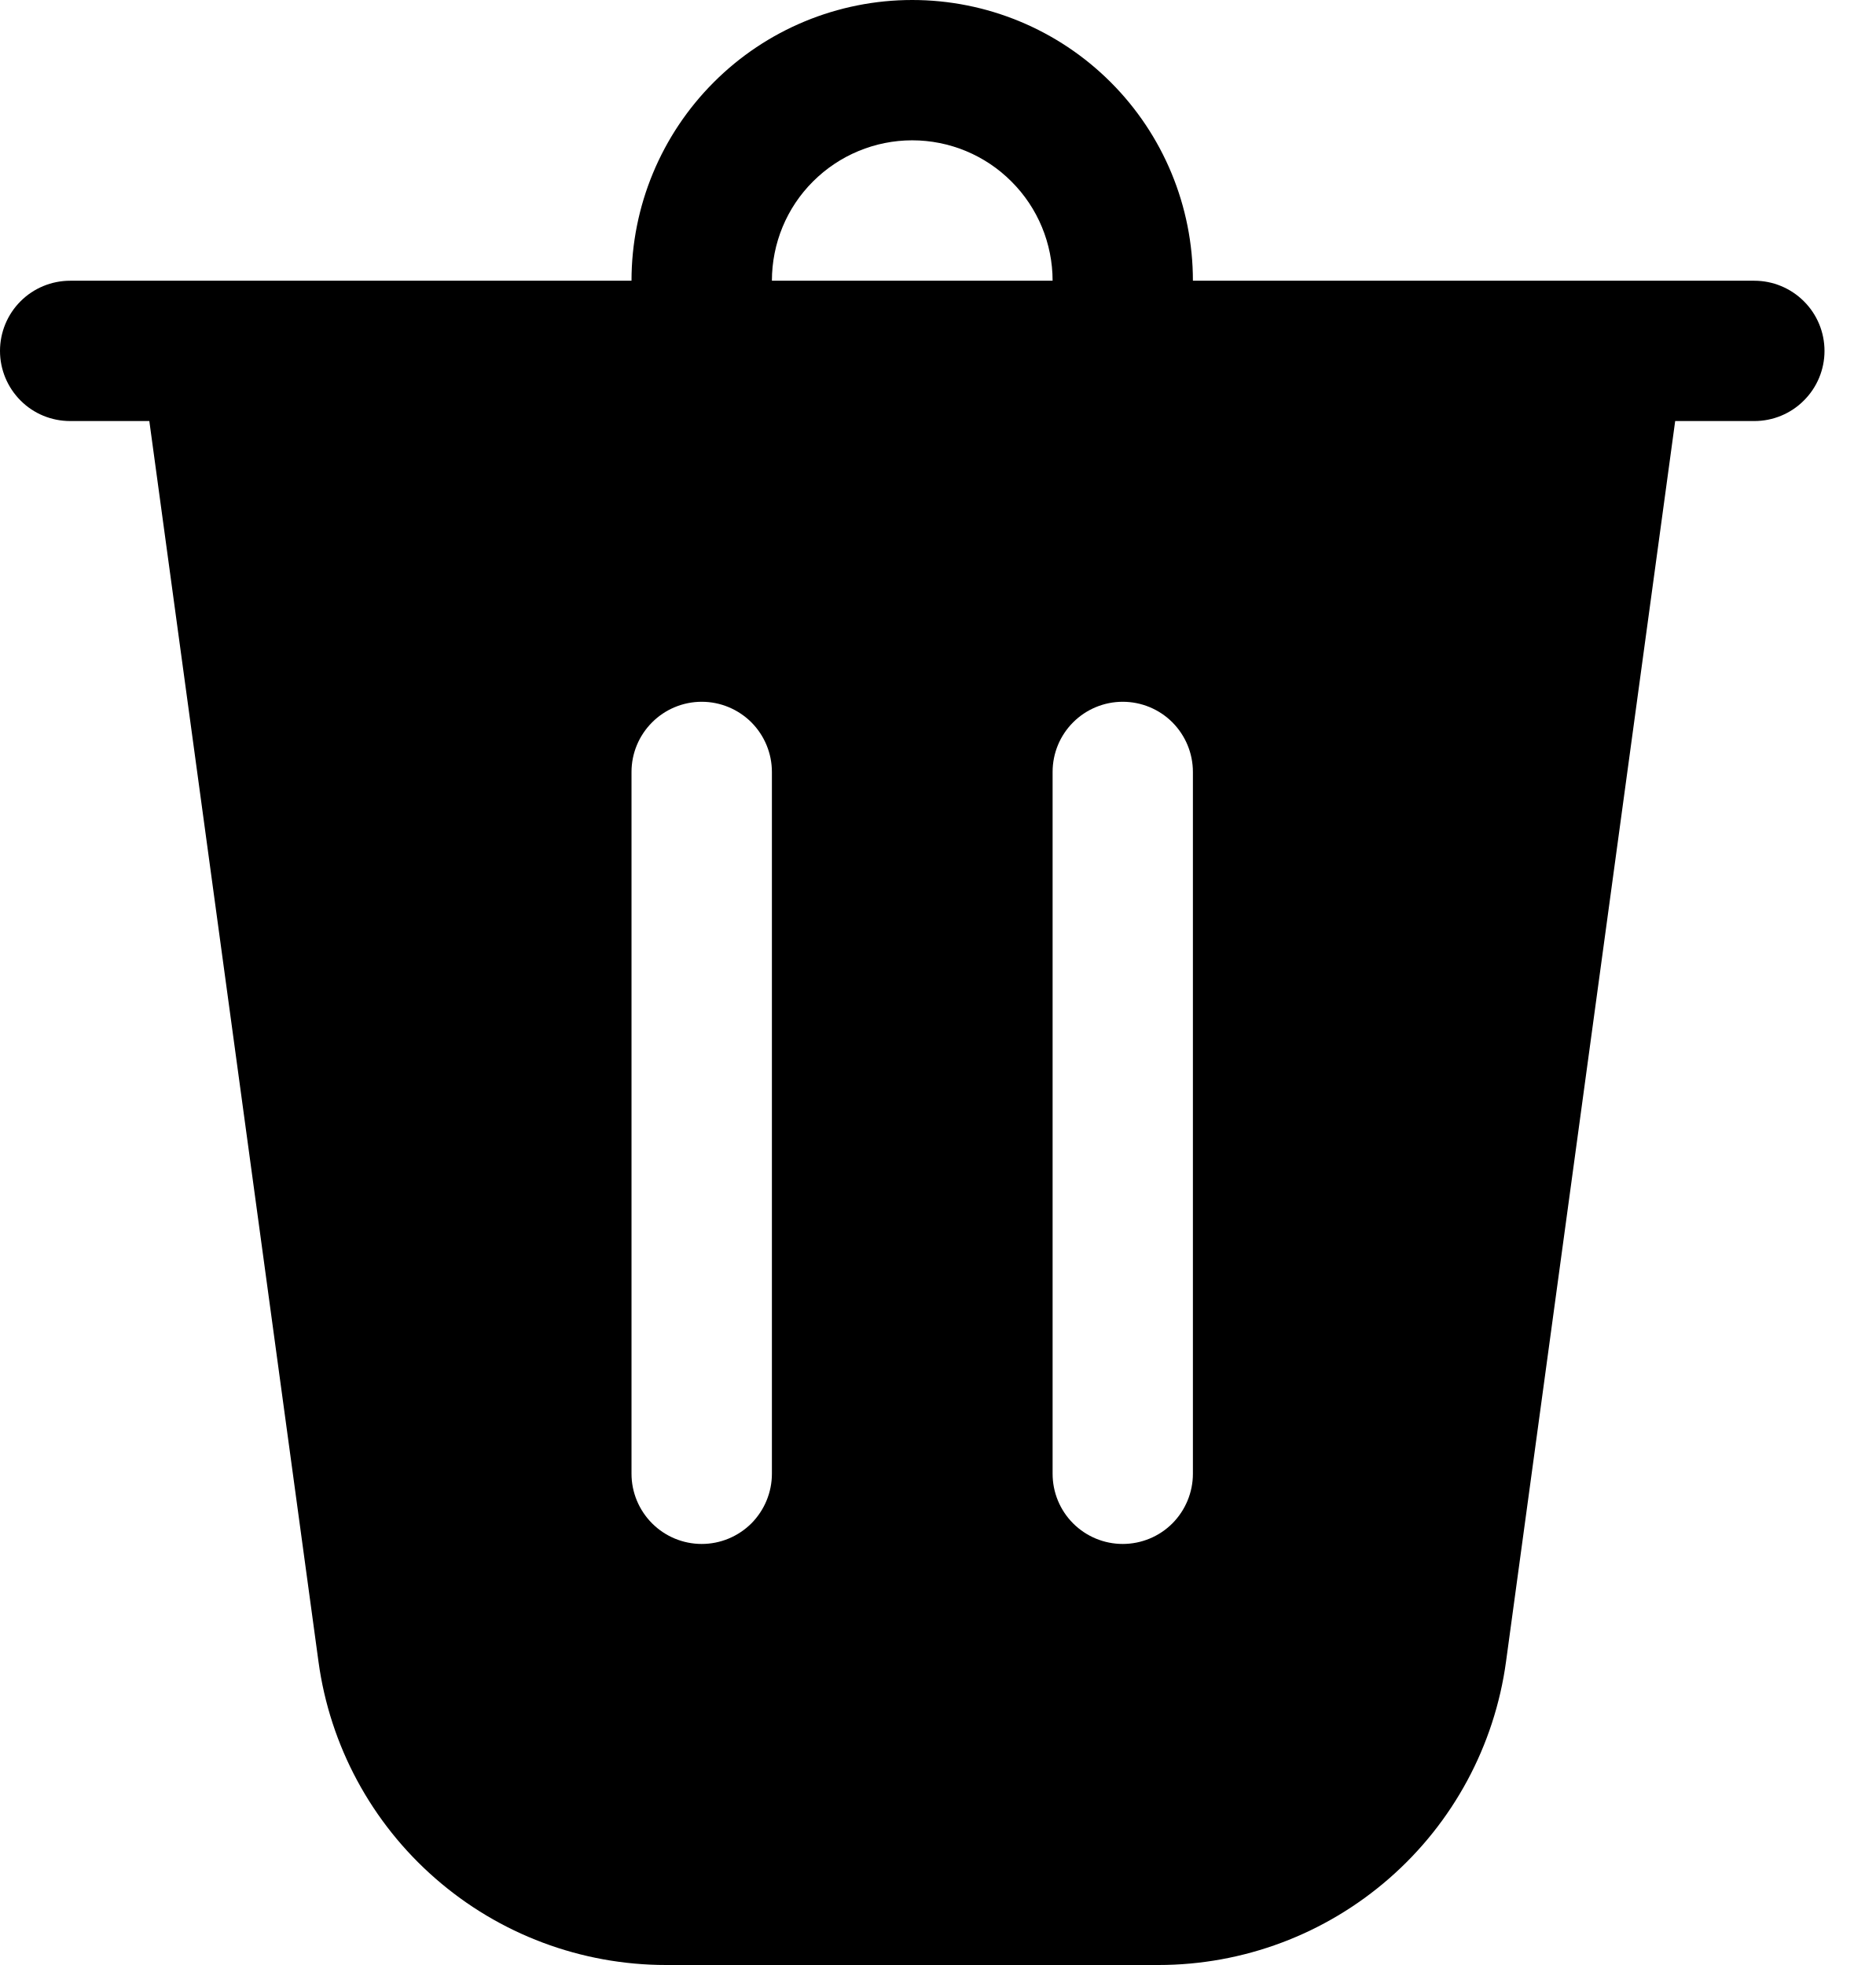
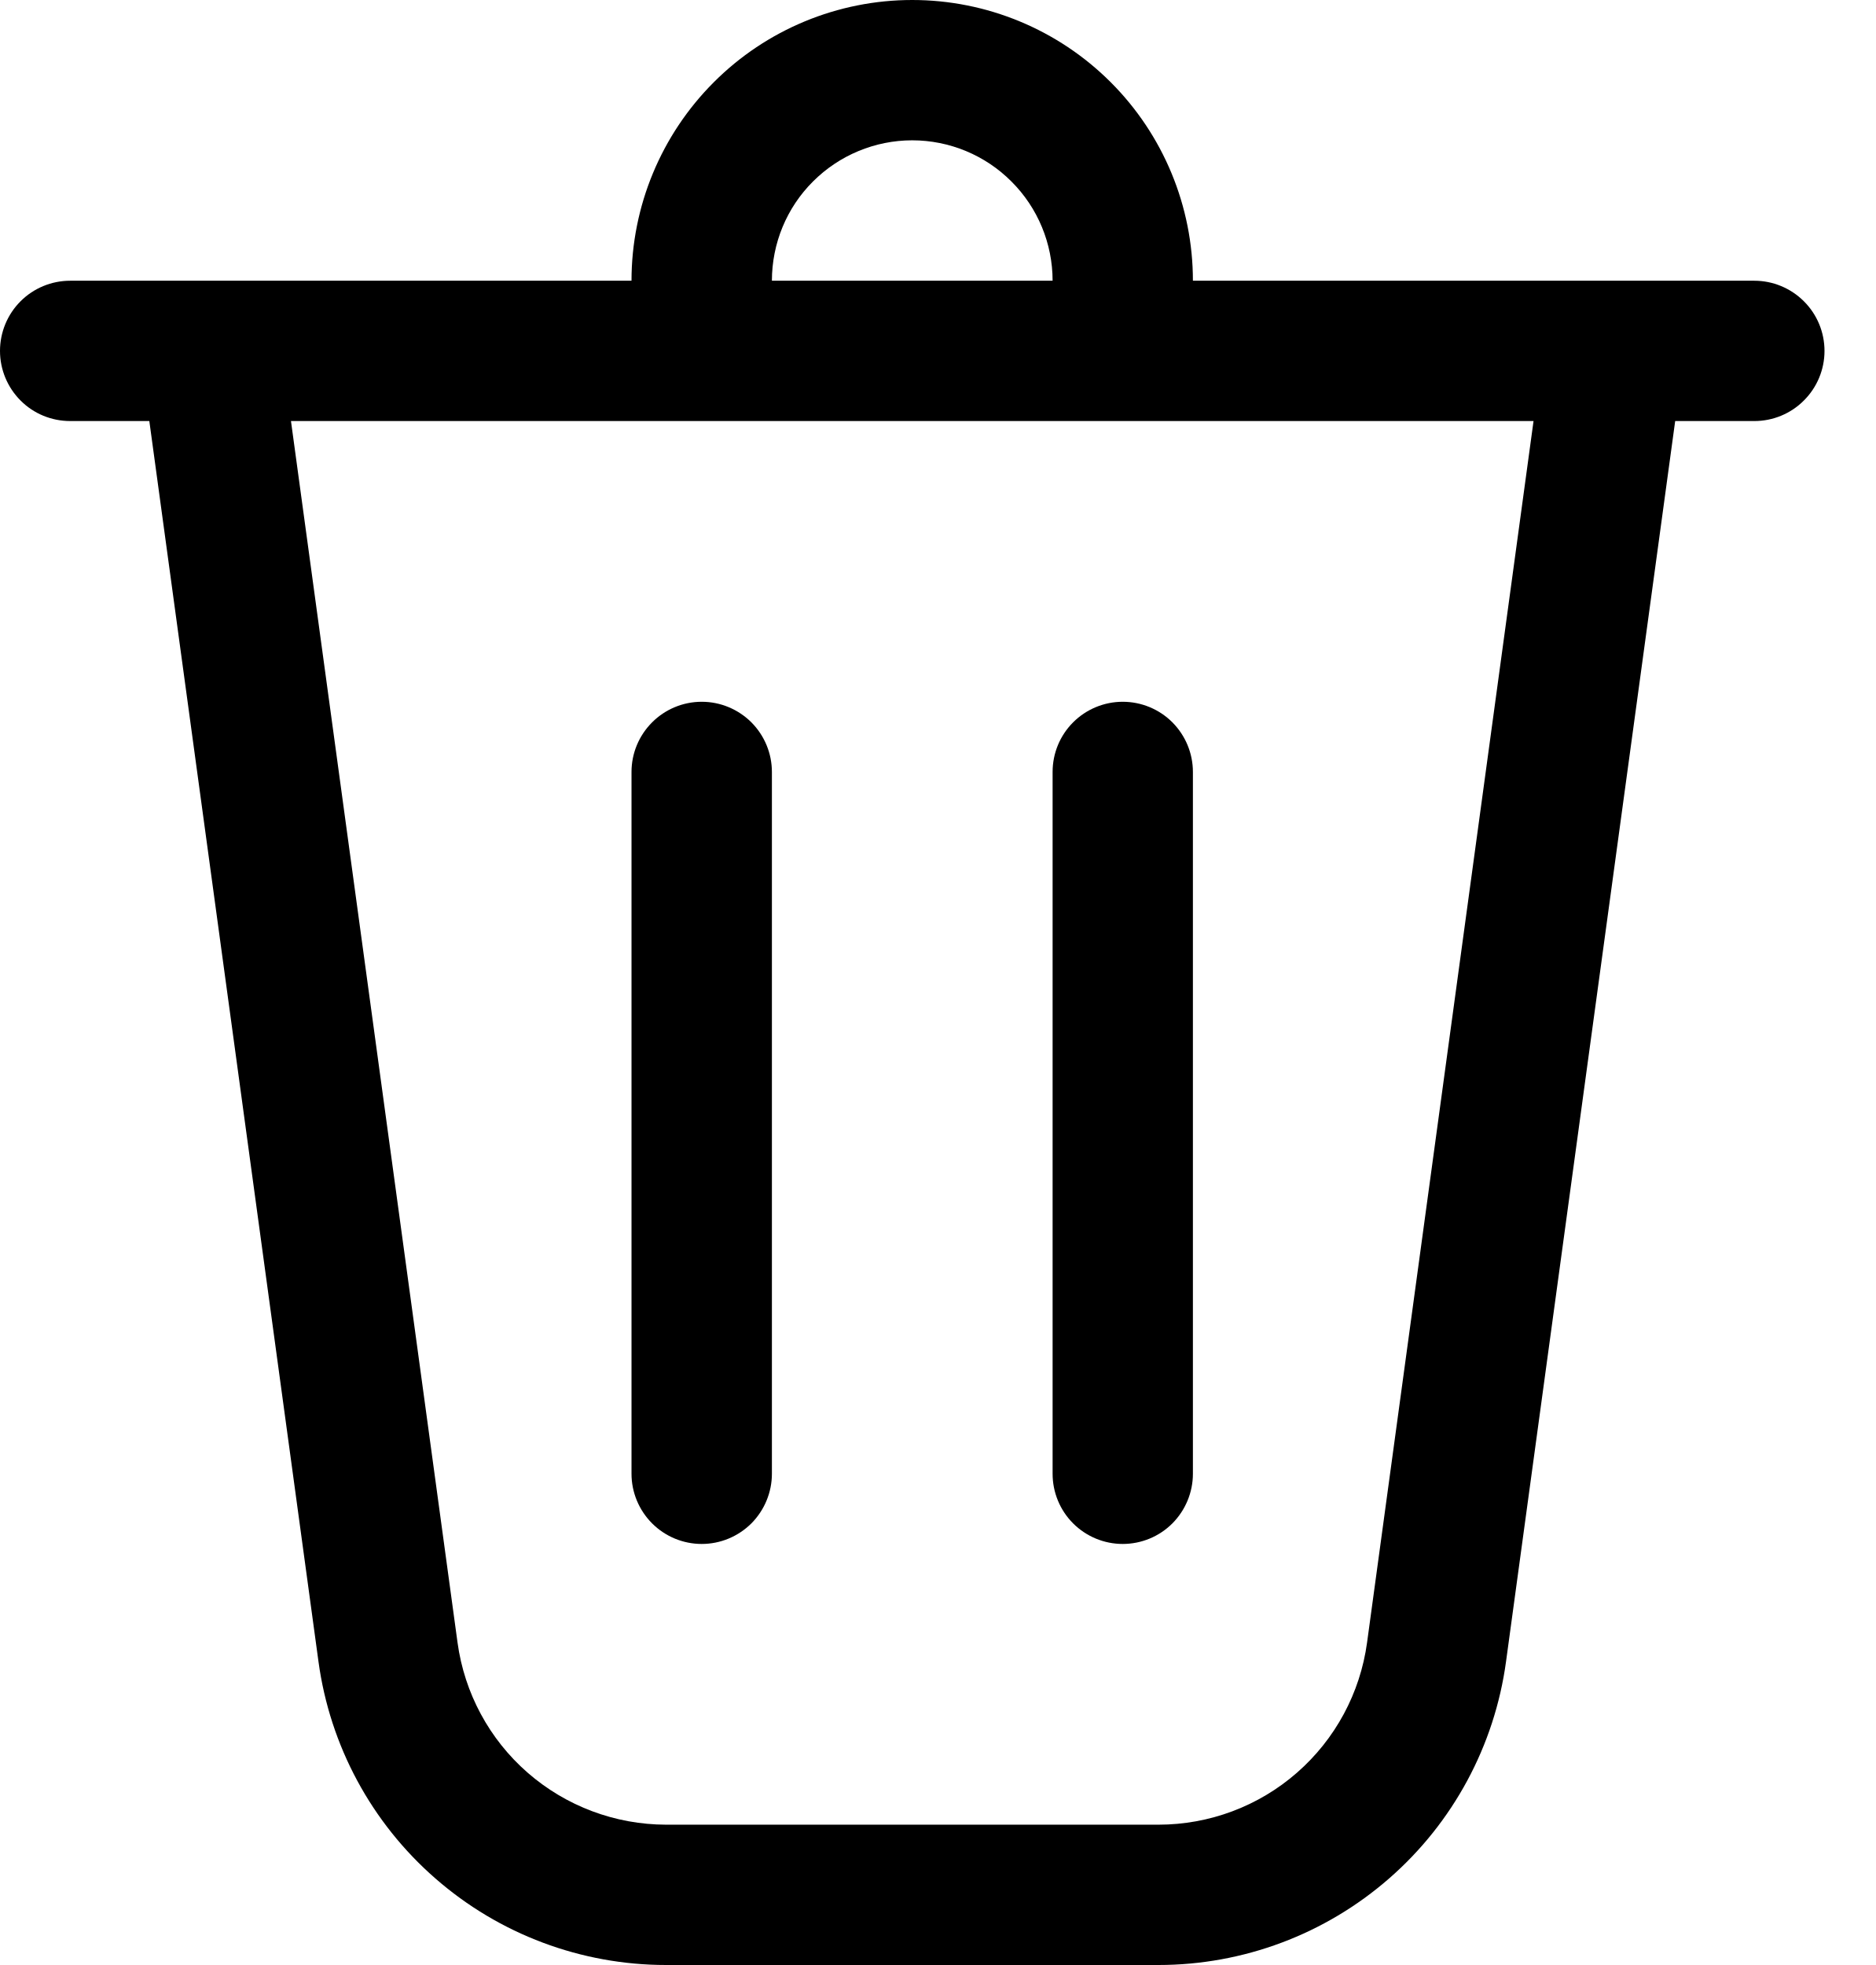
<svg xmlns="http://www.w3.org/2000/svg" width="21" height="22" viewBox="0 0 21 22" fill="none">
-   <path d="M8.643 3.143H11.786C11.786 2.726 11.62 2.326 11.325 2.032C11.031 1.737 10.631 1.571 10.214 1.571C9.798 1.571 9.398 1.737 9.103 2.032C8.808 2.326 8.643 2.726 8.643 3.143V3.143ZM7.071 3.143C7.071 2.309 7.403 1.51 7.992 0.921C8.581 0.331 9.381 0 10.214 0C11.048 0 11.847 0.331 12.437 0.921C13.026 1.51 13.357 2.309 13.357 3.143H19.643C19.851 3.143 20.051 3.226 20.198 3.373C20.346 3.52 20.429 3.72 20.429 3.929C20.429 4.137 20.346 4.337 20.198 4.484C20.051 4.632 19.851 4.714 19.643 4.714H18.757L16.863 18.603C16.735 19.544 16.27 20.407 15.554 21.031C14.838 21.656 13.921 22 12.971 22H7.458C6.508 22 5.59 21.656 4.875 21.031C4.159 20.407 3.694 19.544 3.566 18.603L1.672 4.714H0.786C0.577 4.714 0.377 4.632 0.23 4.484C0.083 4.337 0 4.137 0 3.929C0 3.72 0.083 3.52 0.23 3.373C0.377 3.226 0.577 3.143 0.786 3.143H7.071ZM8.643 8.643C8.643 8.434 8.56 8.235 8.413 8.087C8.265 7.94 8.066 7.857 7.857 7.857C7.649 7.857 7.449 7.94 7.302 8.087C7.154 8.235 7.071 8.434 7.071 8.643V16.5C7.071 16.708 7.154 16.908 7.302 17.056C7.449 17.203 7.649 17.286 7.857 17.286C8.066 17.286 8.265 17.203 8.413 17.056C8.56 16.908 8.643 16.708 8.643 16.5V8.643ZM12.571 7.857C12.363 7.857 12.163 7.94 12.016 8.087C11.868 8.235 11.786 8.434 11.786 8.643V16.5C11.786 16.708 11.868 16.908 12.016 17.056C12.163 17.203 12.363 17.286 12.571 17.286C12.78 17.286 12.98 17.203 13.127 17.056C13.274 16.908 13.357 16.708 13.357 16.5V8.643C13.357 8.434 13.274 8.235 13.127 8.087C12.98 7.94 12.78 7.857 12.571 7.857Z" fill="black" />
+   <path d="M8.643 3.143H11.786C11.786 2.726 11.62 2.326 11.325 2.032C11.031 1.737 10.631 1.571 10.214 1.571C9.798 1.571 9.398 1.737 9.103 2.032C8.808 2.326 8.643 2.726 8.643 3.143V3.143ZM7.071 3.143C7.071 2.309 7.403 1.51 7.992 0.921C8.581 0.331 9.381 0 10.214 0C11.048 0 11.847 0.331 12.437 0.921C13.026 1.51 13.357 2.309 13.357 3.143H19.643C19.851 3.143 20.051 3.226 20.198 3.373C20.346 3.52 20.429 3.72 20.429 3.929C20.429 4.137 20.346 4.337 20.198 4.484C20.051 4.632 19.851 4.714 19.643 4.714H18.757L16.863 18.603C16.735 19.544 16.27 20.407 15.554 21.031C14.838 21.656 13.921 22 12.971 22H7.458C6.508 22 5.59 21.656 4.875 21.031C4.159 20.407 3.694 19.544 3.566 18.603L1.672 4.714H0.786C0.577 4.714 0.377 4.632 0.23 4.484C0.083 4.337 0 4.137 0 3.929C0 3.72 0.083 3.52 0.23 3.373C0.377 3.226 0.577 3.143 0.786 3.143H7.071ZM8.643 8.643C8.643 8.434 8.56 8.235 8.413 8.087C8.265 7.94 8.066 7.857 7.857 7.857C7.649 7.857 7.449 7.94 7.302 8.087C7.154 8.235 7.071 8.434 7.071 8.643V16.5C7.071 16.708 7.154 16.908 7.302 17.056C7.449 17.203 7.649 17.286 7.857 17.286C8.066 17.286 8.265 17.203 8.413 17.056C8.56 16.908 8.643 16.708 8.643 16.5V8.643ZM12.571 7.857C12.78 7.857 12.98 7.94 13.127 8.087C13.274 8.235 13.357 8.434 13.357 8.643V16.5C13.357 16.708 13.274 16.908 13.127 17.056C12.98 17.203 12.78 17.286 12.571 17.286C12.363 17.286 12.163 17.203 12.016 17.056C11.868 16.908 11.786 16.708 11.786 16.5V8.643C11.786 8.434 11.868 8.235 12.016 8.087C12.163 7.94 12.363 7.857 12.571 7.857ZM5.123 18.39C5.2 18.955 5.479 19.473 5.908 19.847C6.338 20.222 6.888 20.428 7.458 20.429H12.971C13.541 20.429 14.092 20.223 14.521 19.848C14.951 19.473 15.23 18.955 15.307 18.39L17.171 4.714H3.258L5.123 18.39Z" fill="black" />
</svg>
